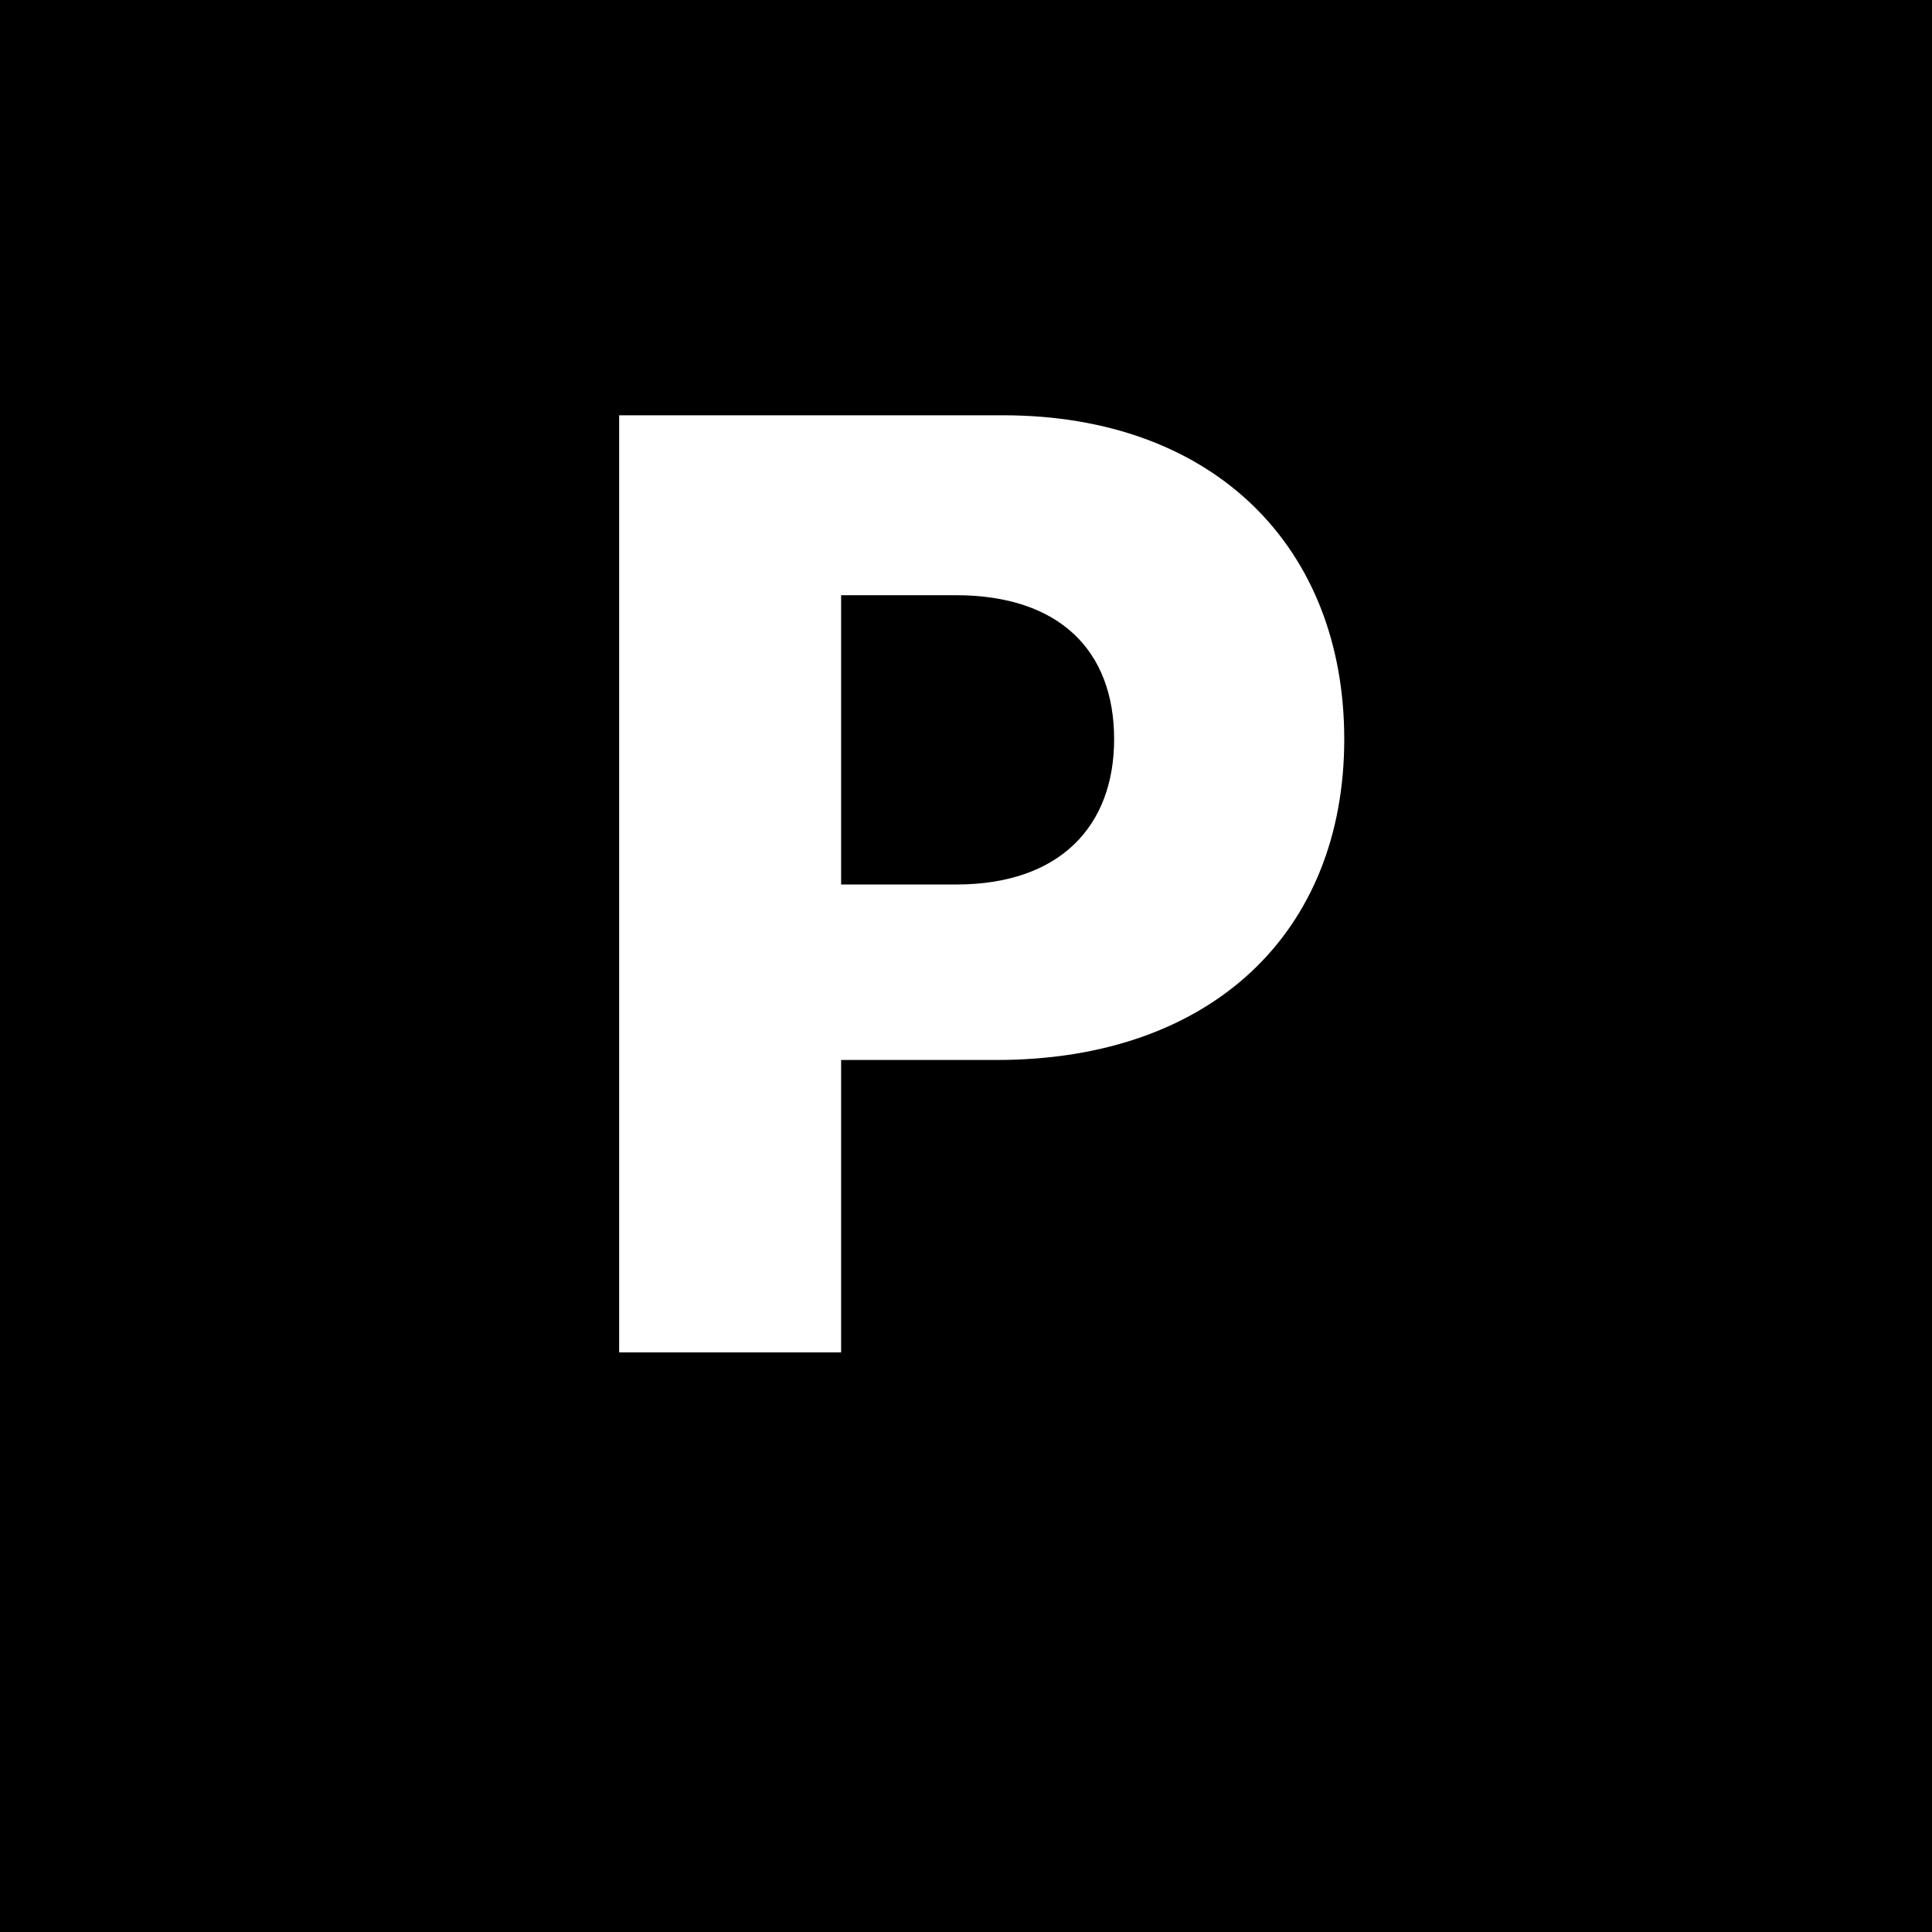
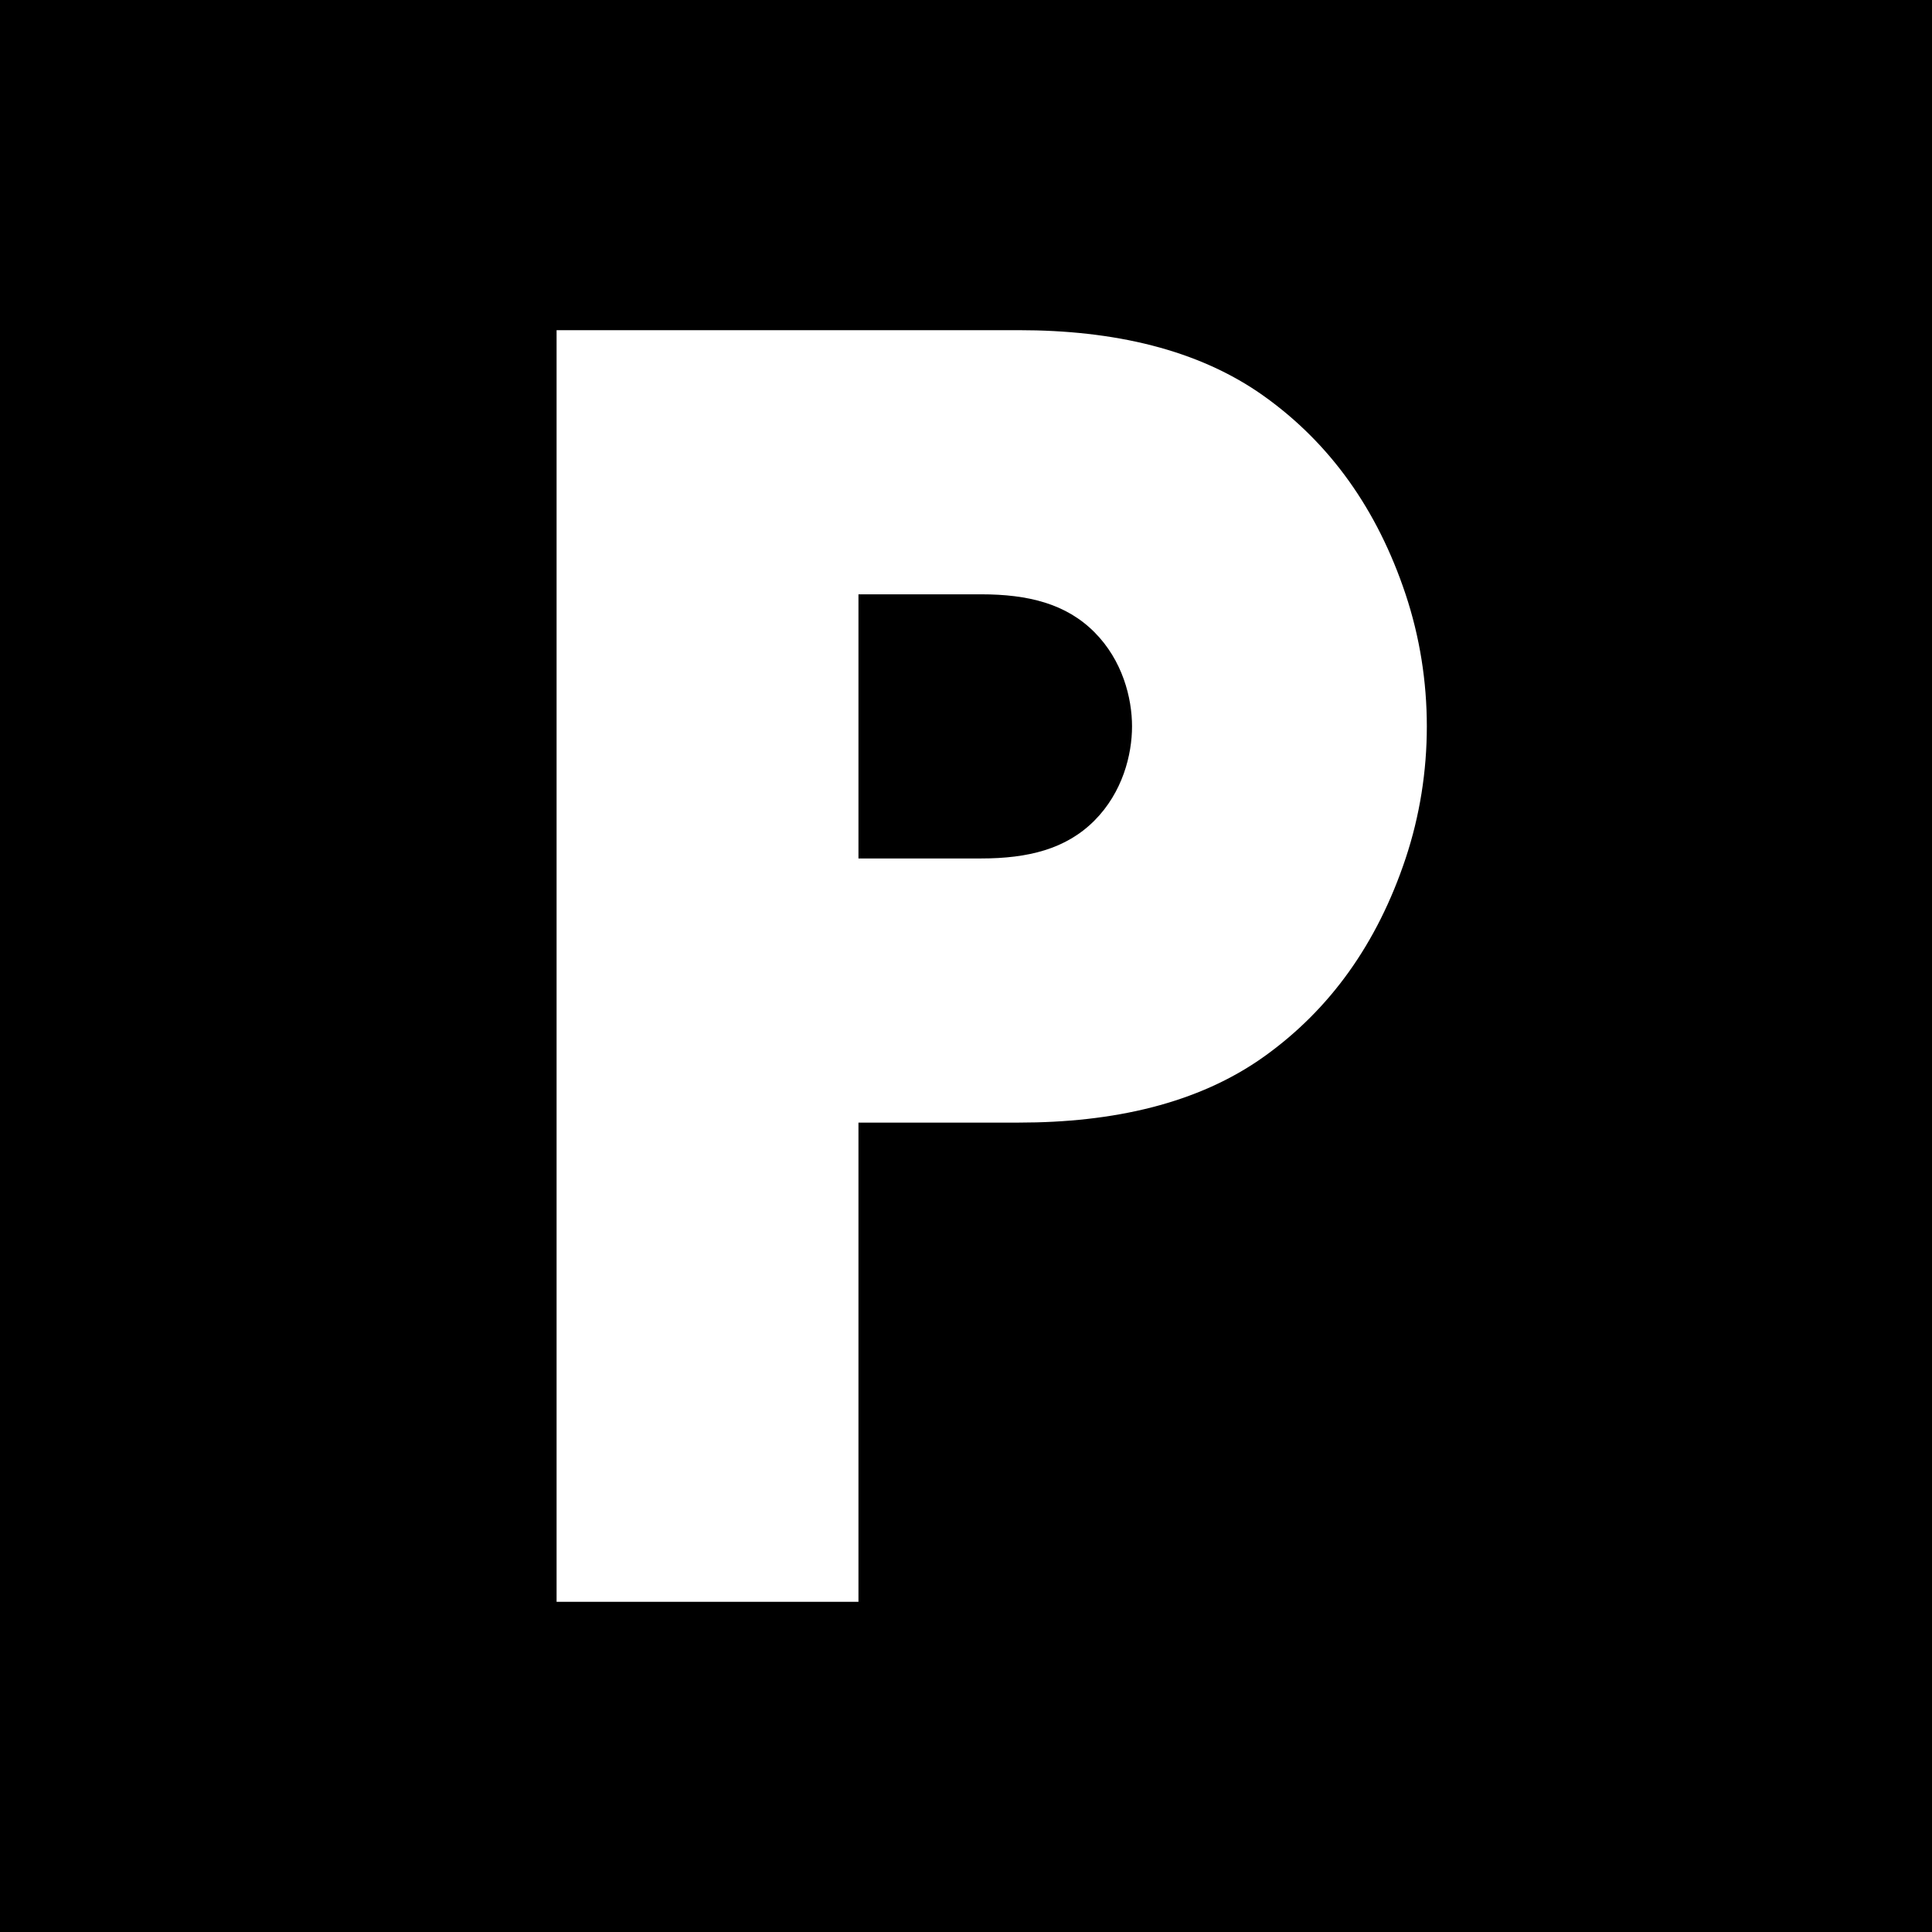
- <svg xmlns="http://www.w3.org/2000/svg" width="300" height="300" viewBox="0 0 300 300">
-   <rect x="0" y="0" width="300" height="300" fill="#000" />
-   <text x="150" y="210" text-anchor="middle" font-family="Inter, ui-sans-serif, system-ui" font-size="200" font-weight="800" fill="#fff">P</text>
+ <svg xmlns="http://www.w3.org/2000/svg" width="1024" height="1024" viewBox="0 0 1024 1024">
+   <rect x="0" y="0" width="1024" height="1024" fill="#000000" />
+   <path fill="#ffffff" fill-rule="evenodd" d="     M 295 175     L 540 175     C 590 175 635 185 670 210     C 705 235 730 270 745 315     C 760 360 760 410 745 455     C 730 500 705 535 670 560     C 635 585 590 595 540 595     L 455 595     L 455 849     L 295 849     L 295 175     Z     M 455 315     L 455 455     L 520 455     C 545 455 565 450 580 435     C 595 420 600 400 600 385     C 600 370 595 350 580 335     C 565 320 545 315 520 315     L 455 315     Z   " />
</svg>
